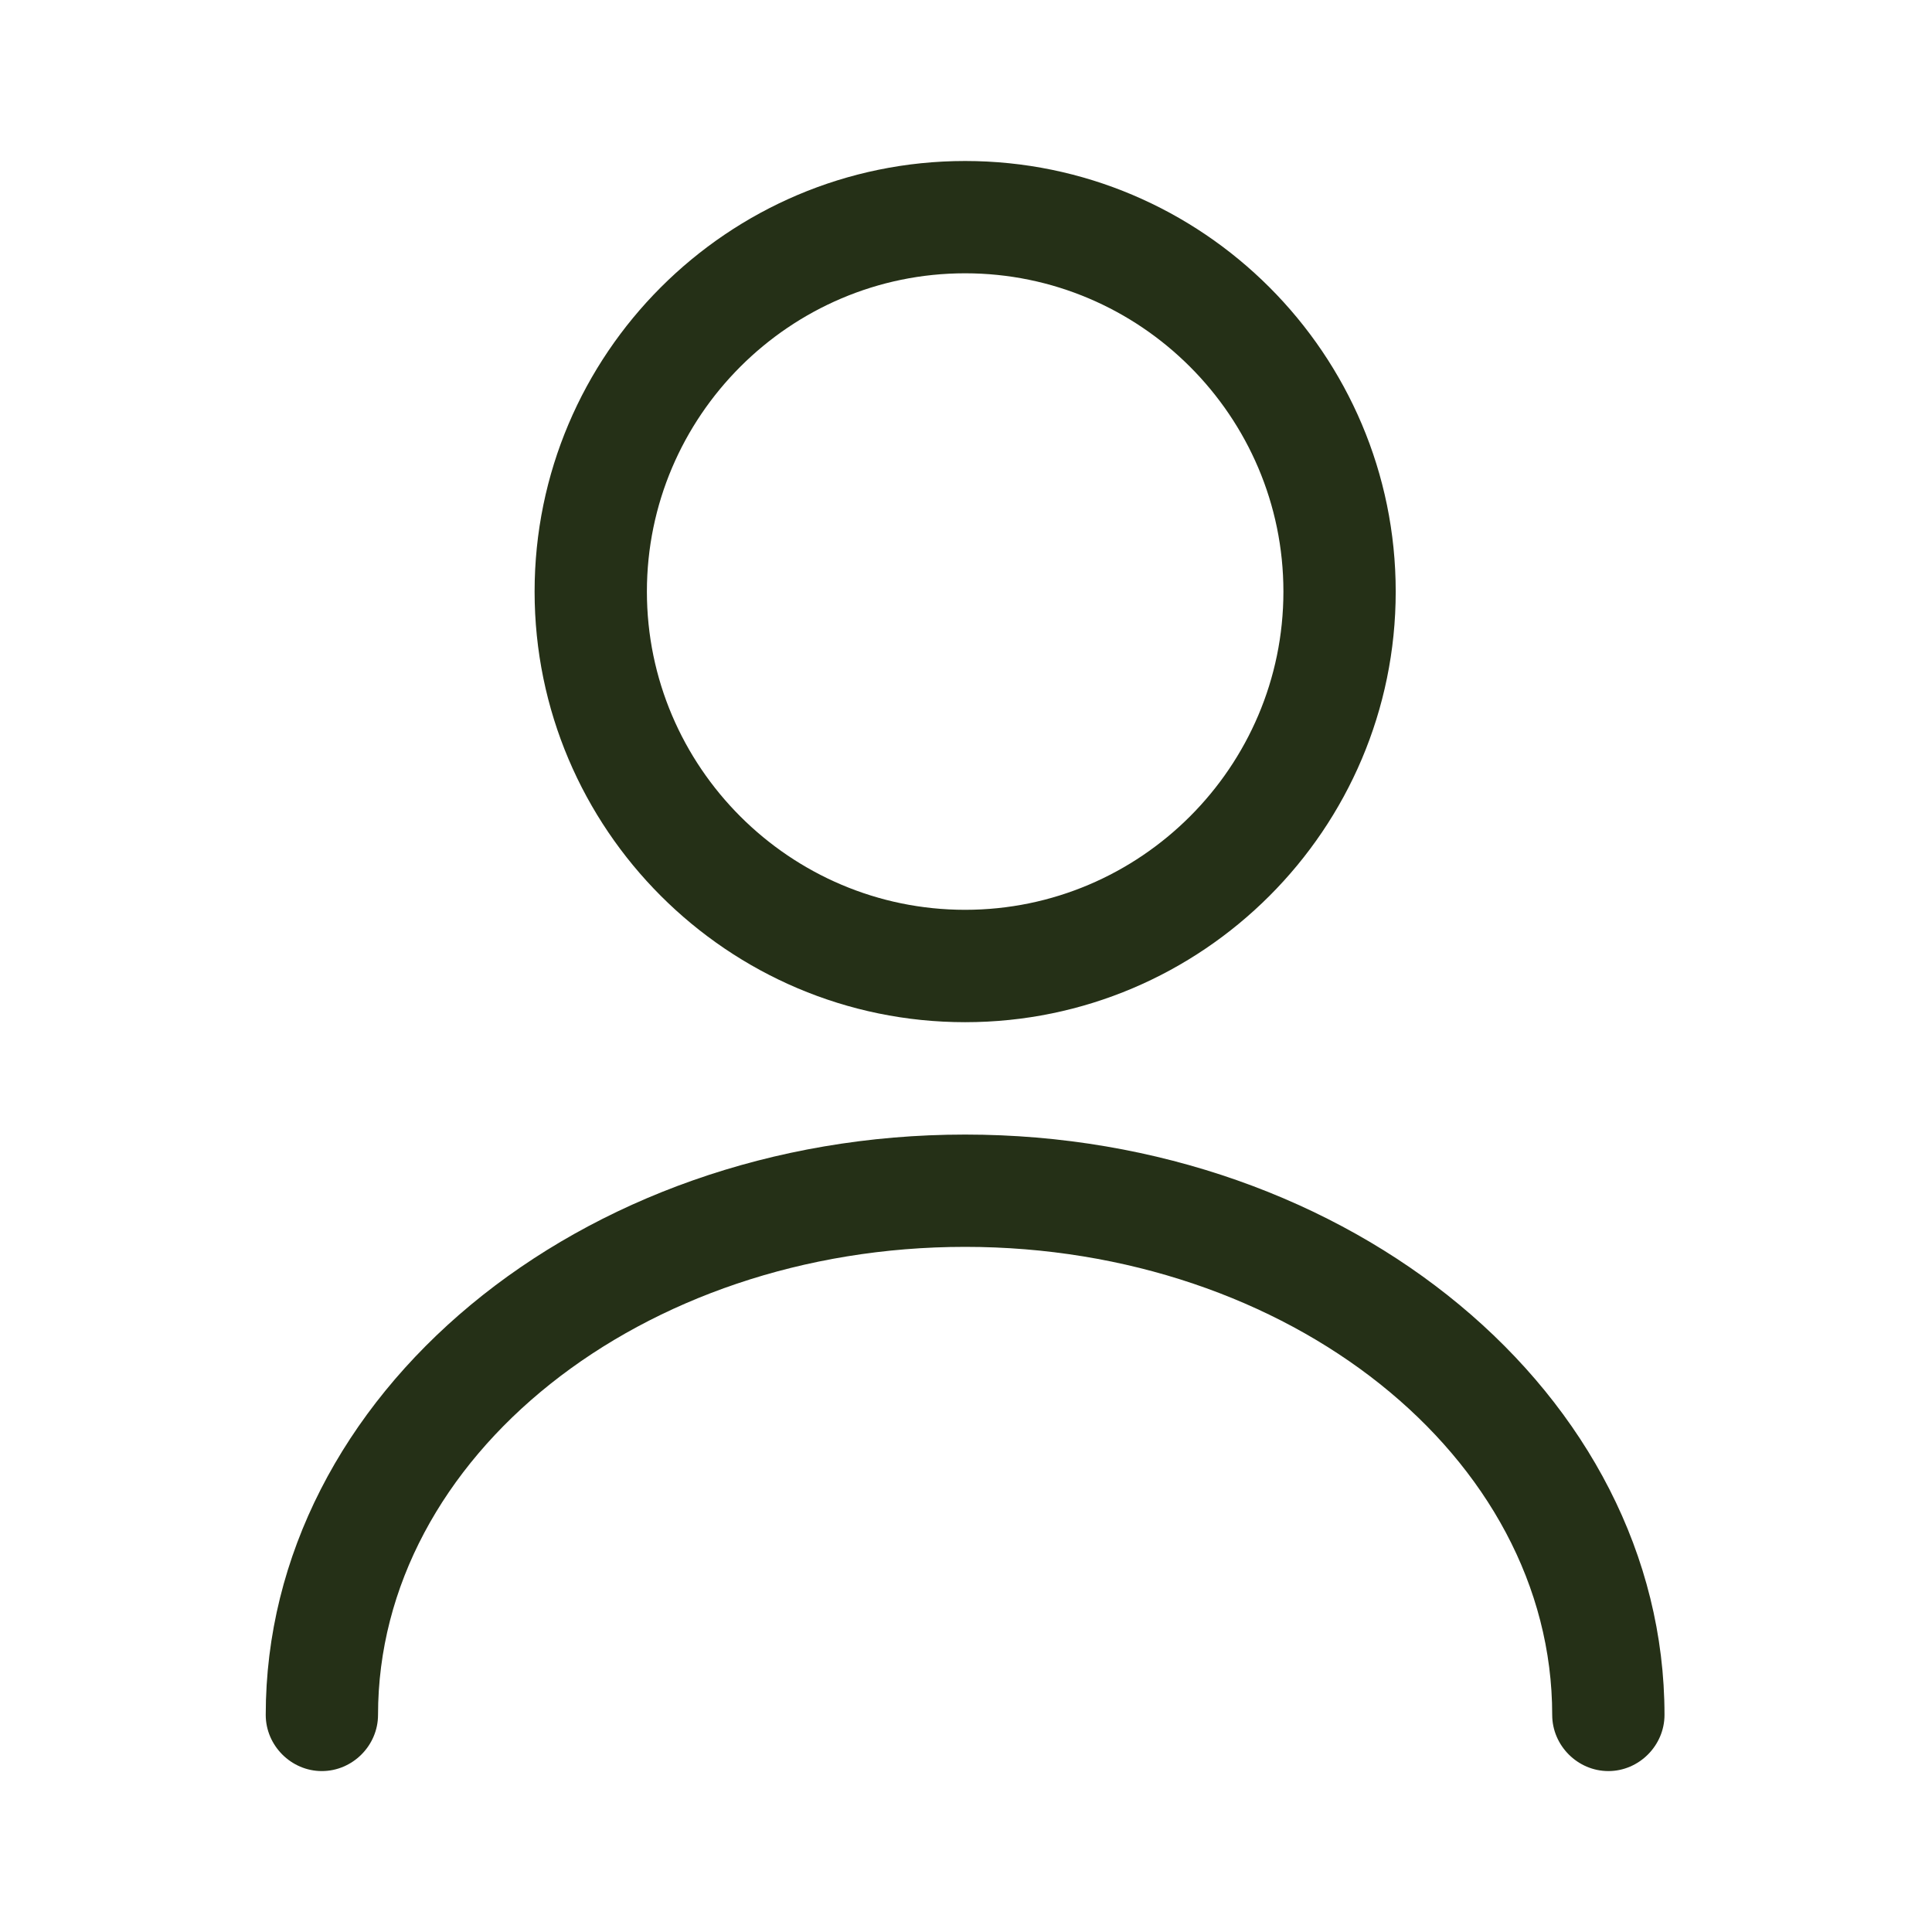
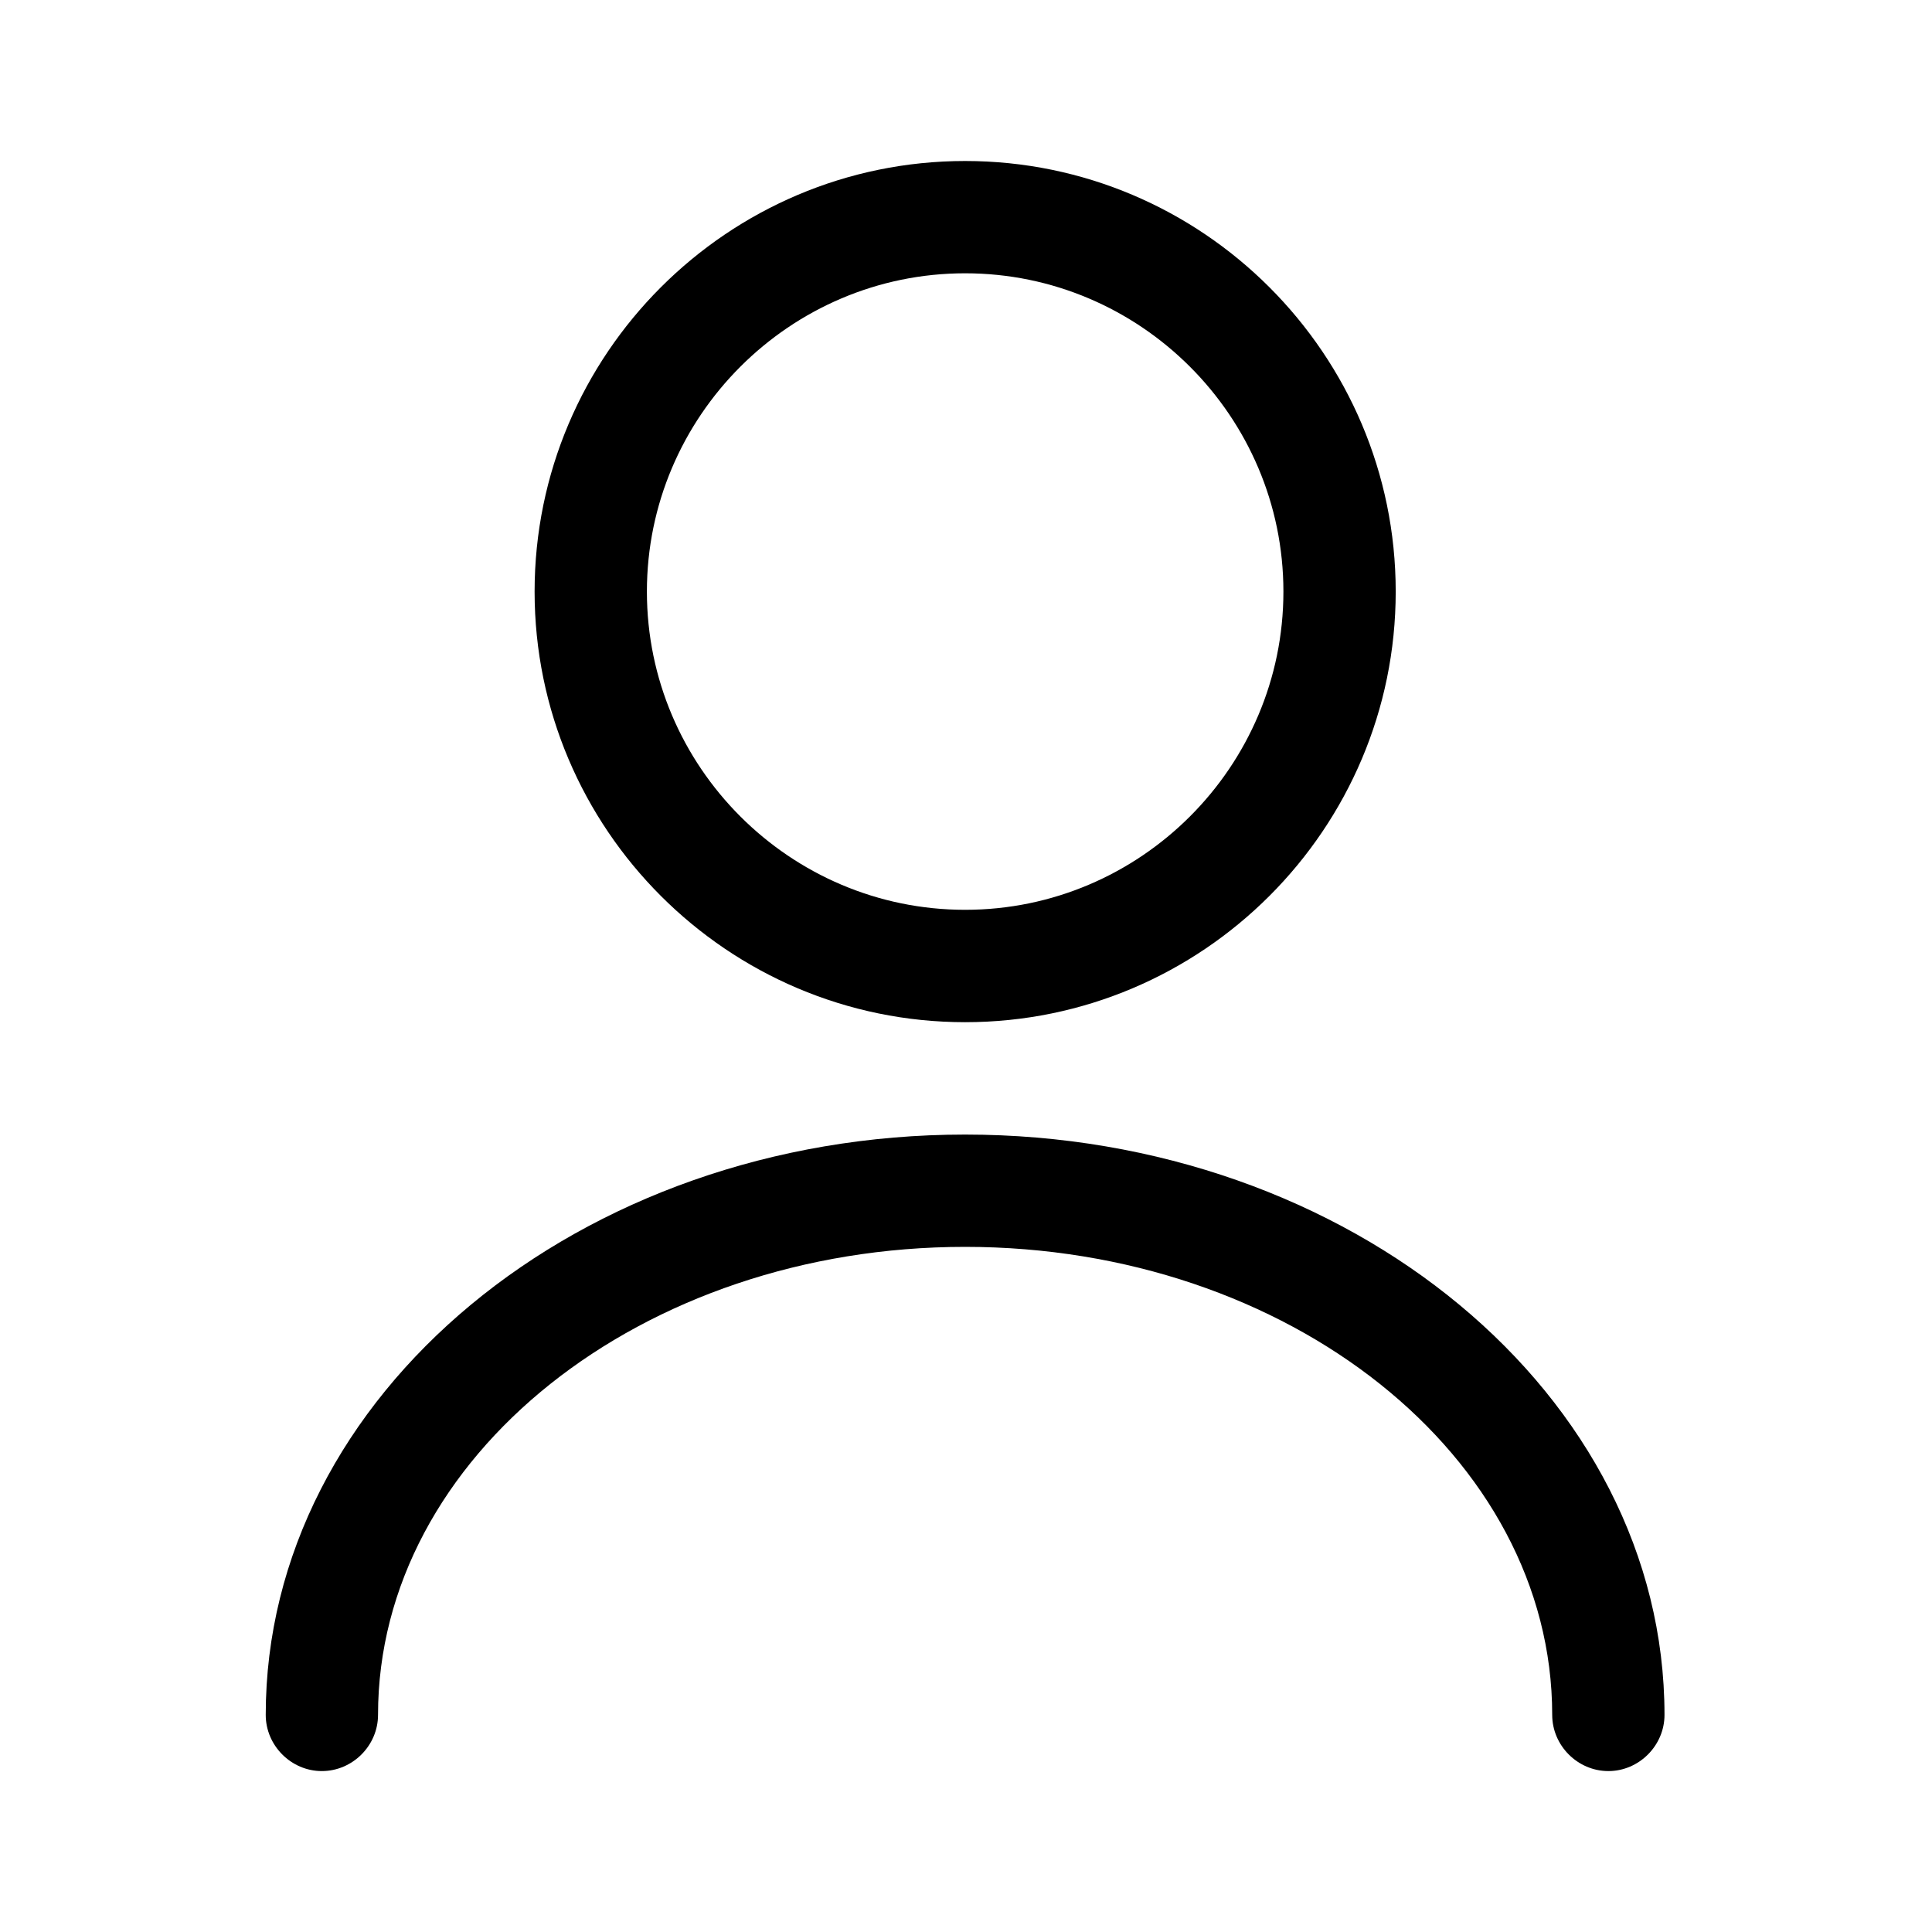
- <svg xmlns="http://www.w3.org/2000/svg" width="24" height="24" viewBox="0 0 24 24" fill="none">
-   <path d="M11.989 12.698C9.041 12.698 6.641 10.298 6.641 7.349C6.641 4.4 9.041 2 11.989 2C14.938 2 17.338 4.4 17.338 7.349C17.338 10.298 14.938 12.698 11.989 12.698ZM11.989 3.395C9.813 3.395 8.036 5.172 8.036 7.349C8.036 9.526 9.813 11.302 11.989 11.302C14.166 11.302 15.943 9.526 15.943 7.349C15.943 5.172 14.166 3.395 11.989 3.395Z" fill="#253017" />
-   <path d="M19.98 22.001C19.598 22.001 19.282 21.684 19.282 21.303C19.282 18.094 16.008 15.489 11.989 15.489C7.971 15.489 4.696 18.094 4.696 21.303C4.696 21.684 4.38 22.001 3.998 22.001C3.617 22.001 3.301 21.684 3.301 21.303C3.301 17.331 7.198 14.094 11.989 14.094C16.78 14.094 20.677 17.331 20.677 21.303C20.677 21.684 20.361 22.001 19.98 22.001Z" fill="#253017" />
+ <svg xmlns="http://www.w3.org/2000/svg" width="24" height="24" viewBox="0 0 24 24" fill="currentColor">
+   <path d="M11.989 12.698C9.041 12.698 6.641 10.298 6.641 7.349C6.641 4.4 9.041 2 11.989 2C14.938 2 17.338 4.4 17.338 7.349C17.338 10.298 14.938 12.698 11.989 12.698ZM11.989 3.395C9.813 3.395 8.036 5.172 8.036 7.349C8.036 9.526 9.813 11.302 11.989 11.302C14.166 11.302 15.943 9.526 15.943 7.349C15.943 5.172 14.166 3.395 11.989 3.395Z" fill="currentColor" />
+   <path d="M19.98 22.001C19.598 22.001 19.282 21.684 19.282 21.303C19.282 18.094 16.008 15.489 11.989 15.489C7.971 15.489 4.696 18.094 4.696 21.303C4.696 21.684 4.38 22.001 3.998 22.001C3.617 22.001 3.301 21.684 3.301 21.303C3.301 17.331 7.198 14.094 11.989 14.094C16.78 14.094 20.677 17.331 20.677 21.303C20.677 21.684 20.361 22.001 19.98 22.001Z" fill="currentColor" />
</svg>
